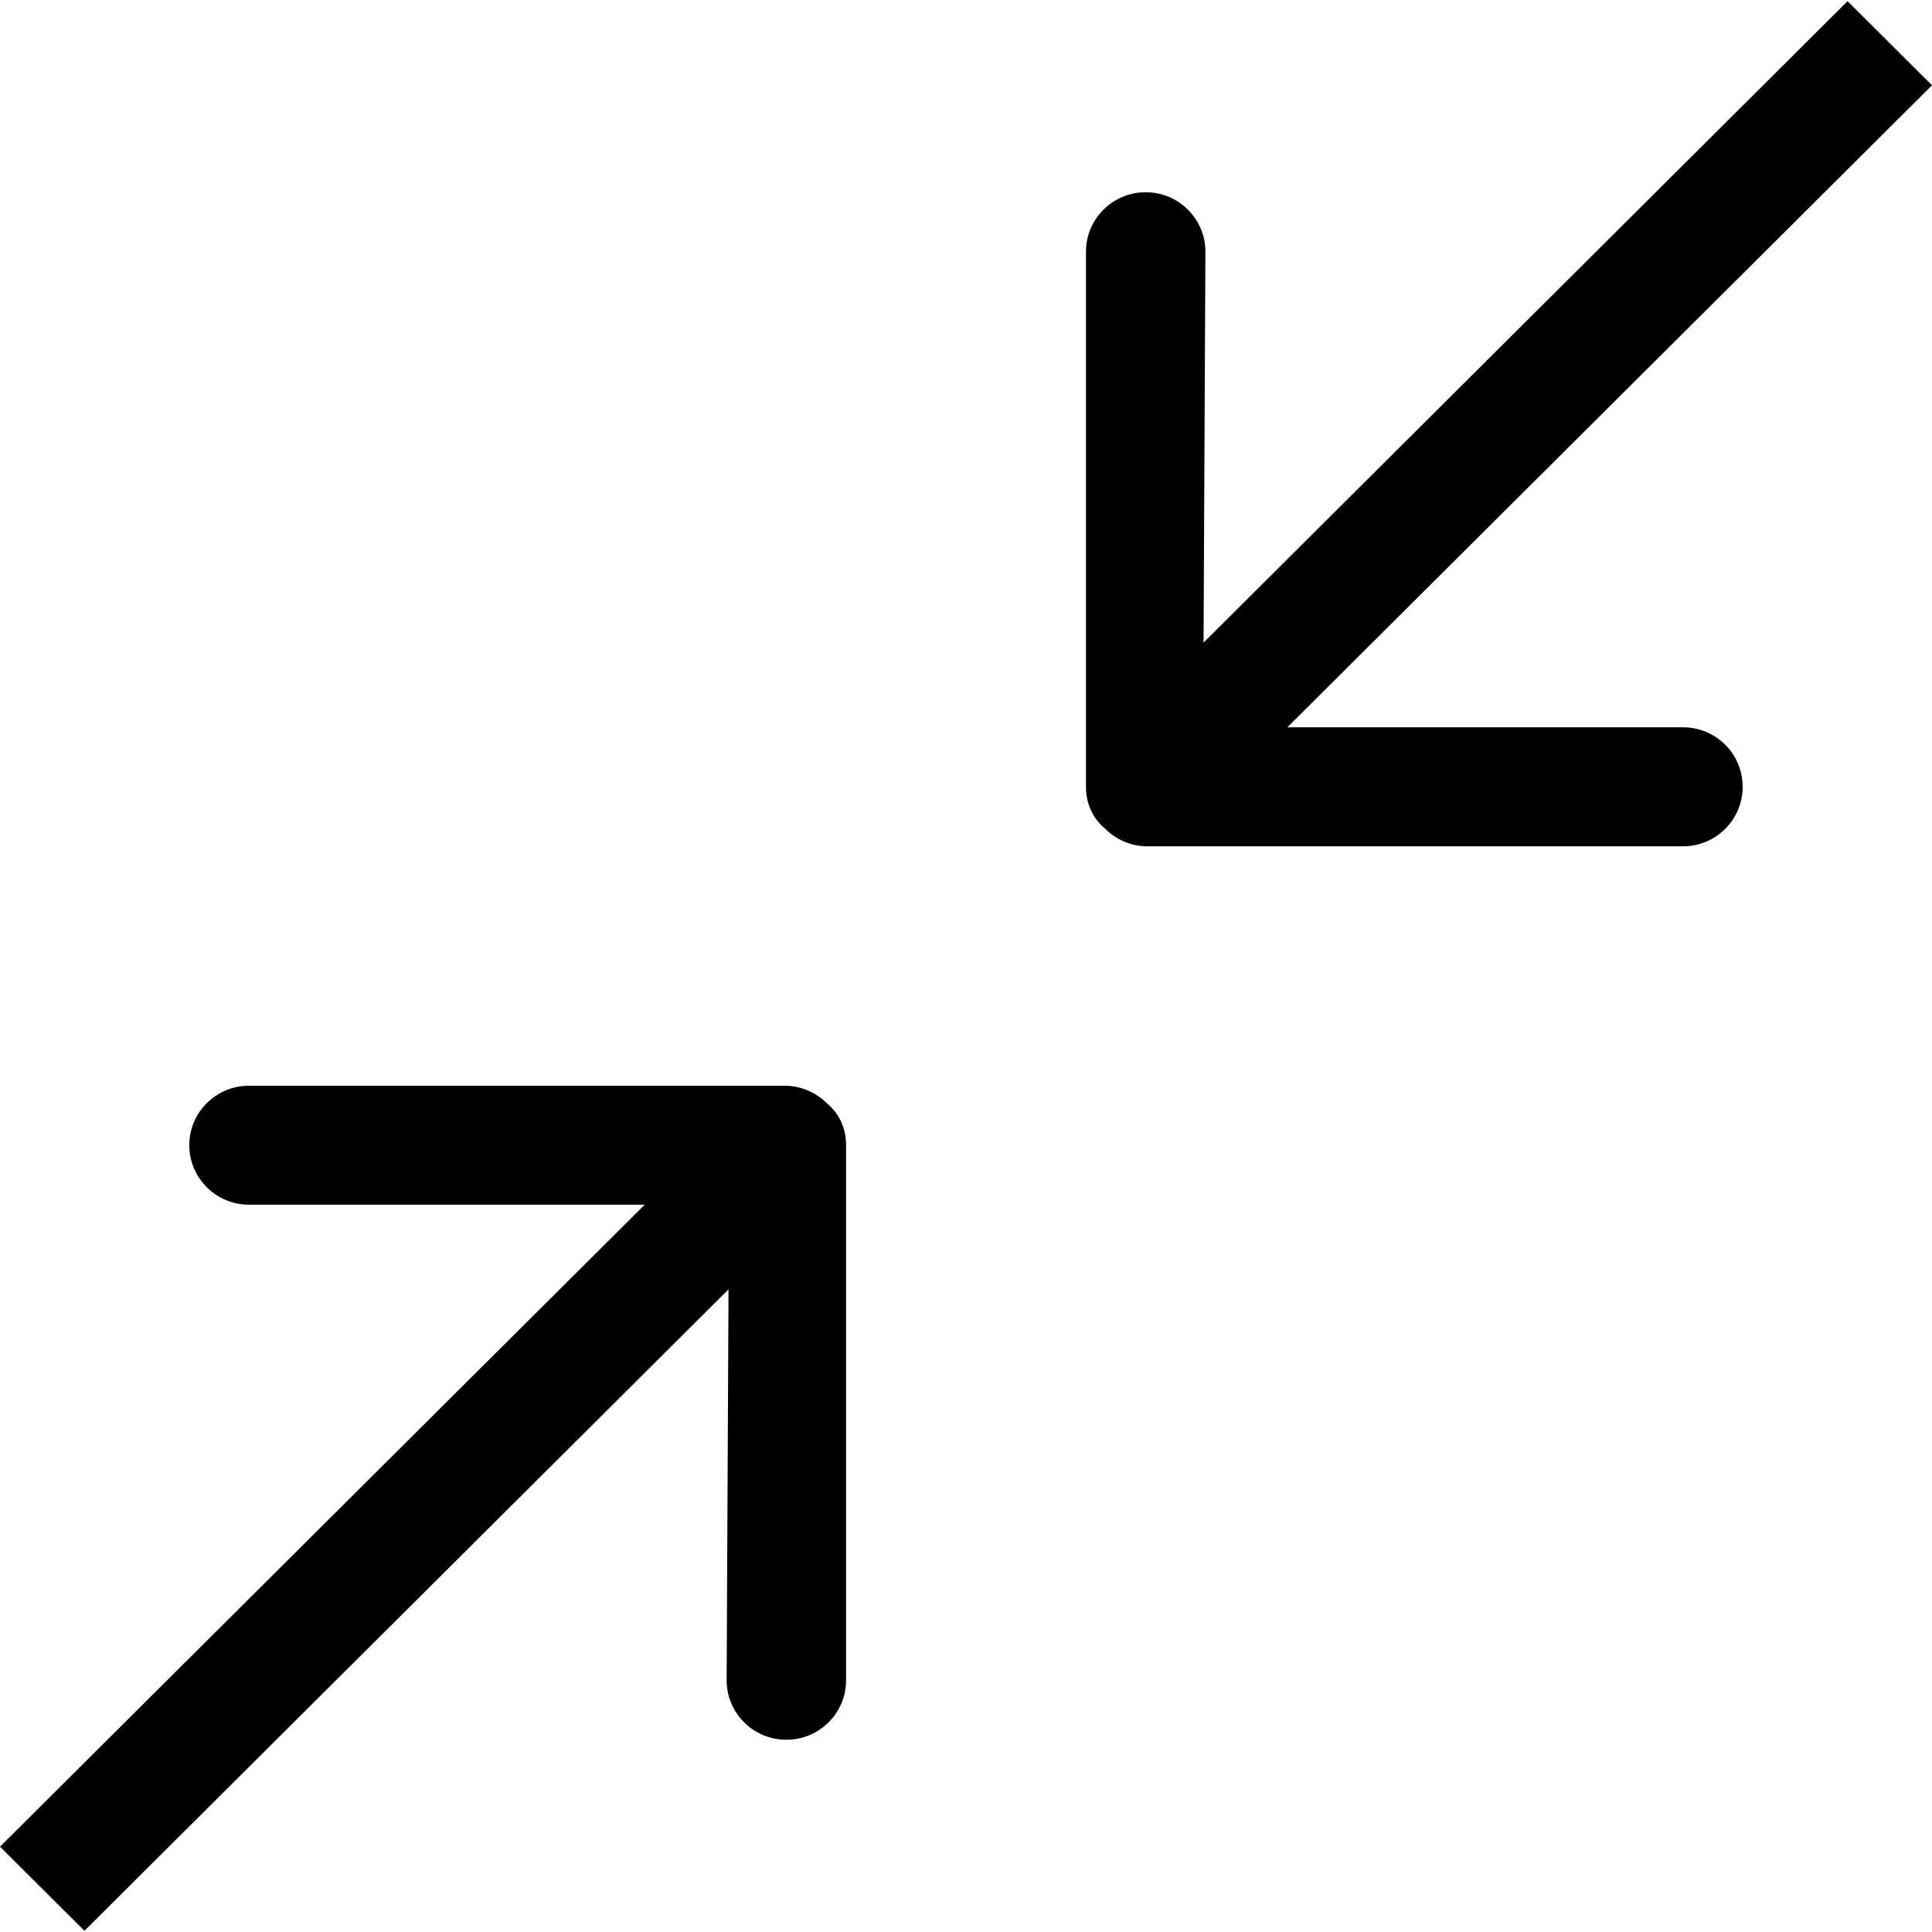
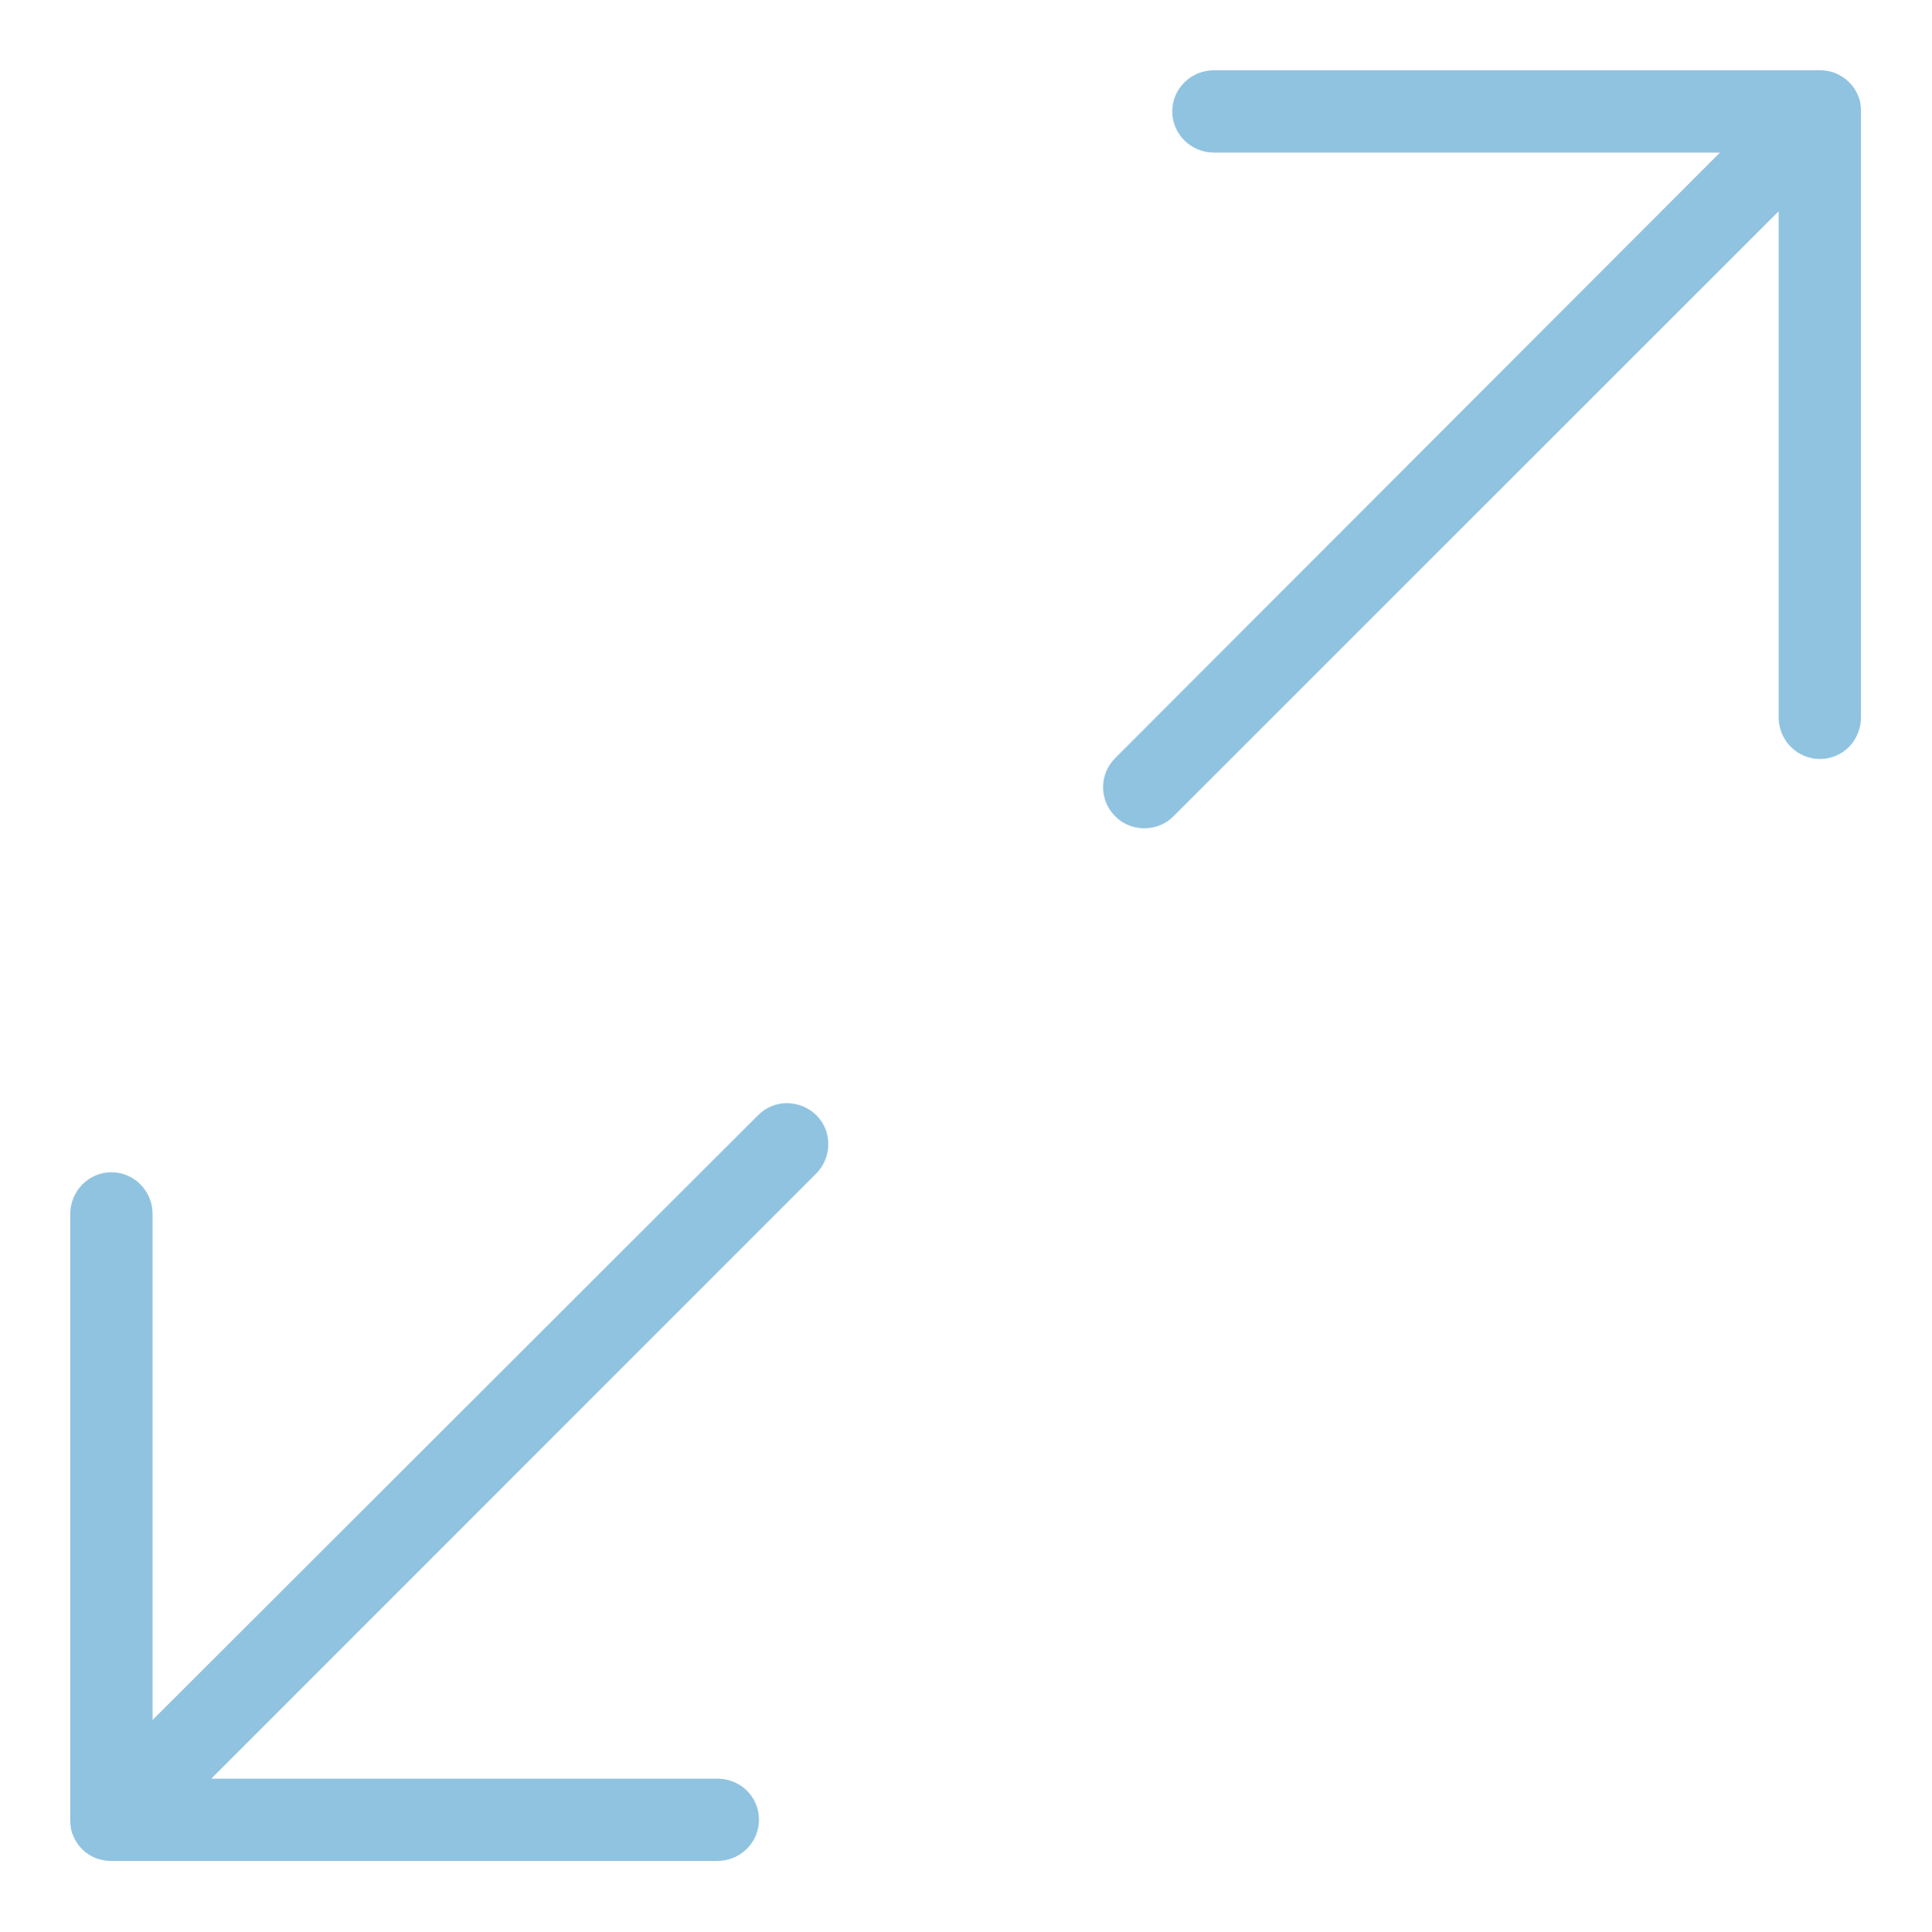
- <svg xmlns="http://www.w3.org/2000/svg" version="1.1" id="Capa_1" x="0px" y="0px" width="612px" height="612px" viewBox="0 0 612 612" style="enable-background:new 0 0 612 612;" xml:space="preserve">
-   <g>
-     <g id="_x36_">
-       <g>
-         <path d="M248.542,343.929H78.879c-10.452,0-18.917,8.428-18.917,18.842c0,10.395,8.465,18.84,18.917,18.84h125.351L0,584.979     l26.751,26.639l204.019-203.18l-0.592,123.822c0,10.395,8.465,18.84,18.917,18.84c10.452,0,18.917-8.426,18.917-18.84v-169.51     c0-5.58-2.312-10.09-5.981-13.186C258.573,346.126,253.815,343.929,248.542,343.929z M533.141,230.388H407.79L612,27.019     L585.248,0.382l-204,203.178l0.593-123.822c0-10.395-8.465-18.841-18.917-18.841s-18.917,8.427-18.917,18.841v169.51     c0,5.58,2.312,10.089,5.961,13.166c3.439,3.478,8.179,5.675,13.472,5.675h169.662c10.452,0,18.918-8.427,18.918-18.841     C552.038,238.834,543.573,230.388,533.141,230.388z" />
-       </g>
-     </g>
+ <svg xmlns="http://www.w3.org/2000/svg" width="13pt" height="13pt" viewBox="0 0 13 13" version="1.1">
+   <g id="surface1">
+     <path style=" stroke:none;fill-rule:nonzero;fill:rgb(56.078%,76.471%,87.843%);fill-opacity:1;" d="M 7.898 5.496 L 11.973 1.422 L 11.973 4.828 C 11.973 4.984 12.098 5.109 12.25 5.109 C 12.406 5.109 12.527 4.984 12.527 4.828 L 12.527 0.75 C 12.527 0.715 12.523 0.676 12.508 0.645 C 12.48 0.574 12.426 0.523 12.355 0.492 C 12.324 0.48 12.289 0.473 12.25 0.473 L 8.172 0.473 C 8.016 0.473 7.891 0.598 7.891 0.75 C 7.891 0.902 8.016 1.027 8.172 1.027 L 11.578 1.027 L 7.508 5.102 C 7.398 5.211 7.398 5.387 7.508 5.496 C 7.613 5.602 7.793 5.602 7.898 5.496 Z M 0.645 12.508 C 0.676 12.52 0.715 12.527 0.75 12.527 L 4.828 12.527 C 4.984 12.527 5.109 12.402 5.109 12.25 C 5.109 12.094 4.984 11.973 4.828 11.973 L 1.422 11.973 L 5.496 7.898 C 5.602 7.789 5.602 7.613 5.496 7.508 C 5.441 7.453 5.367 7.426 5.297 7.426 C 5.227 7.426 5.156 7.453 5.102 7.508 L 1.027 11.578 L 1.027 8.172 C 1.027 8.016 0.902 7.891 0.75 7.891 C 0.598 7.891 0.473 8.016 0.473 8.172 L 0.473 12.25 C 0.473 12.285 0.477 12.324 0.492 12.355 C 0.52 12.426 0.574 12.48 0.645 12.508 Z M 0.645 12.508 " />
  </g>
-   <g>
- </g>
-   <g>
- </g>
-   <g>
- </g>
-   <g>
- </g>
-   <g>
- </g>
-   <g>
- </g>
-   <g>
- </g>
-   <g>
- </g>
-   <g>
- </g>
-   <g>
- </g>
-   <g>
- </g>
-   <g>
- </g>
-   <g>
- </g>
-   <g>
- </g>
-   <g>
- </g>
</svg>
